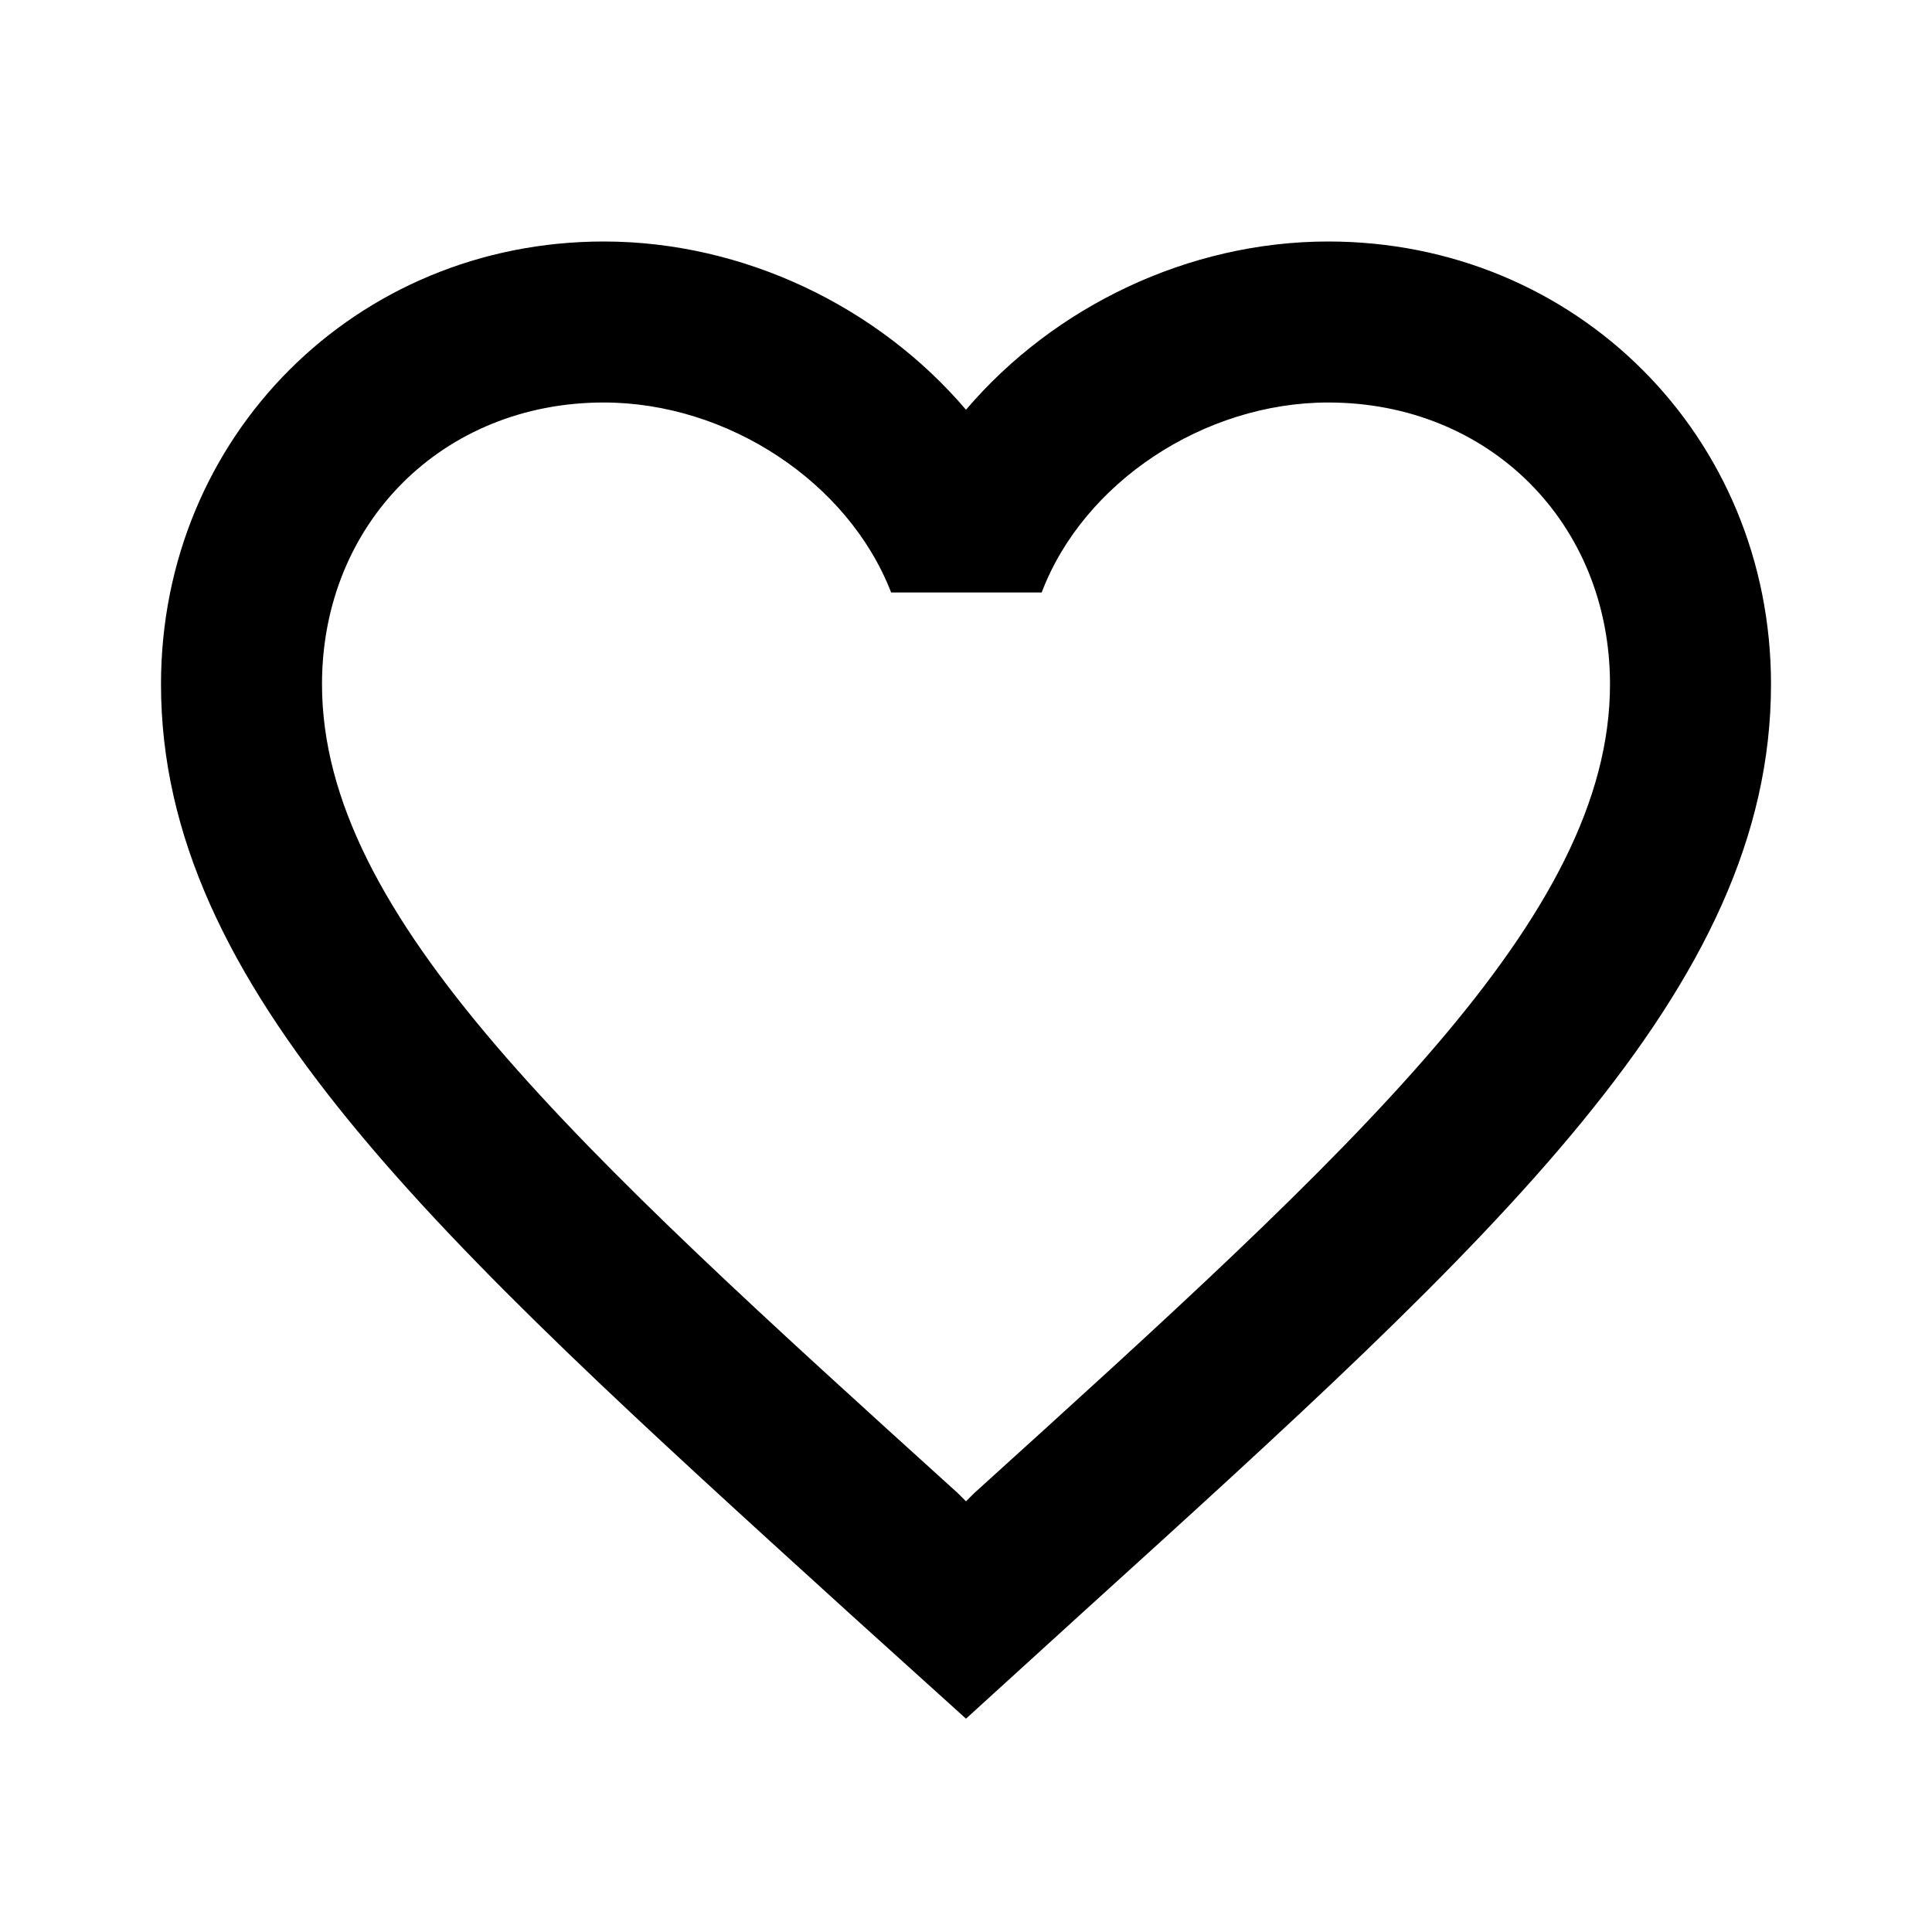
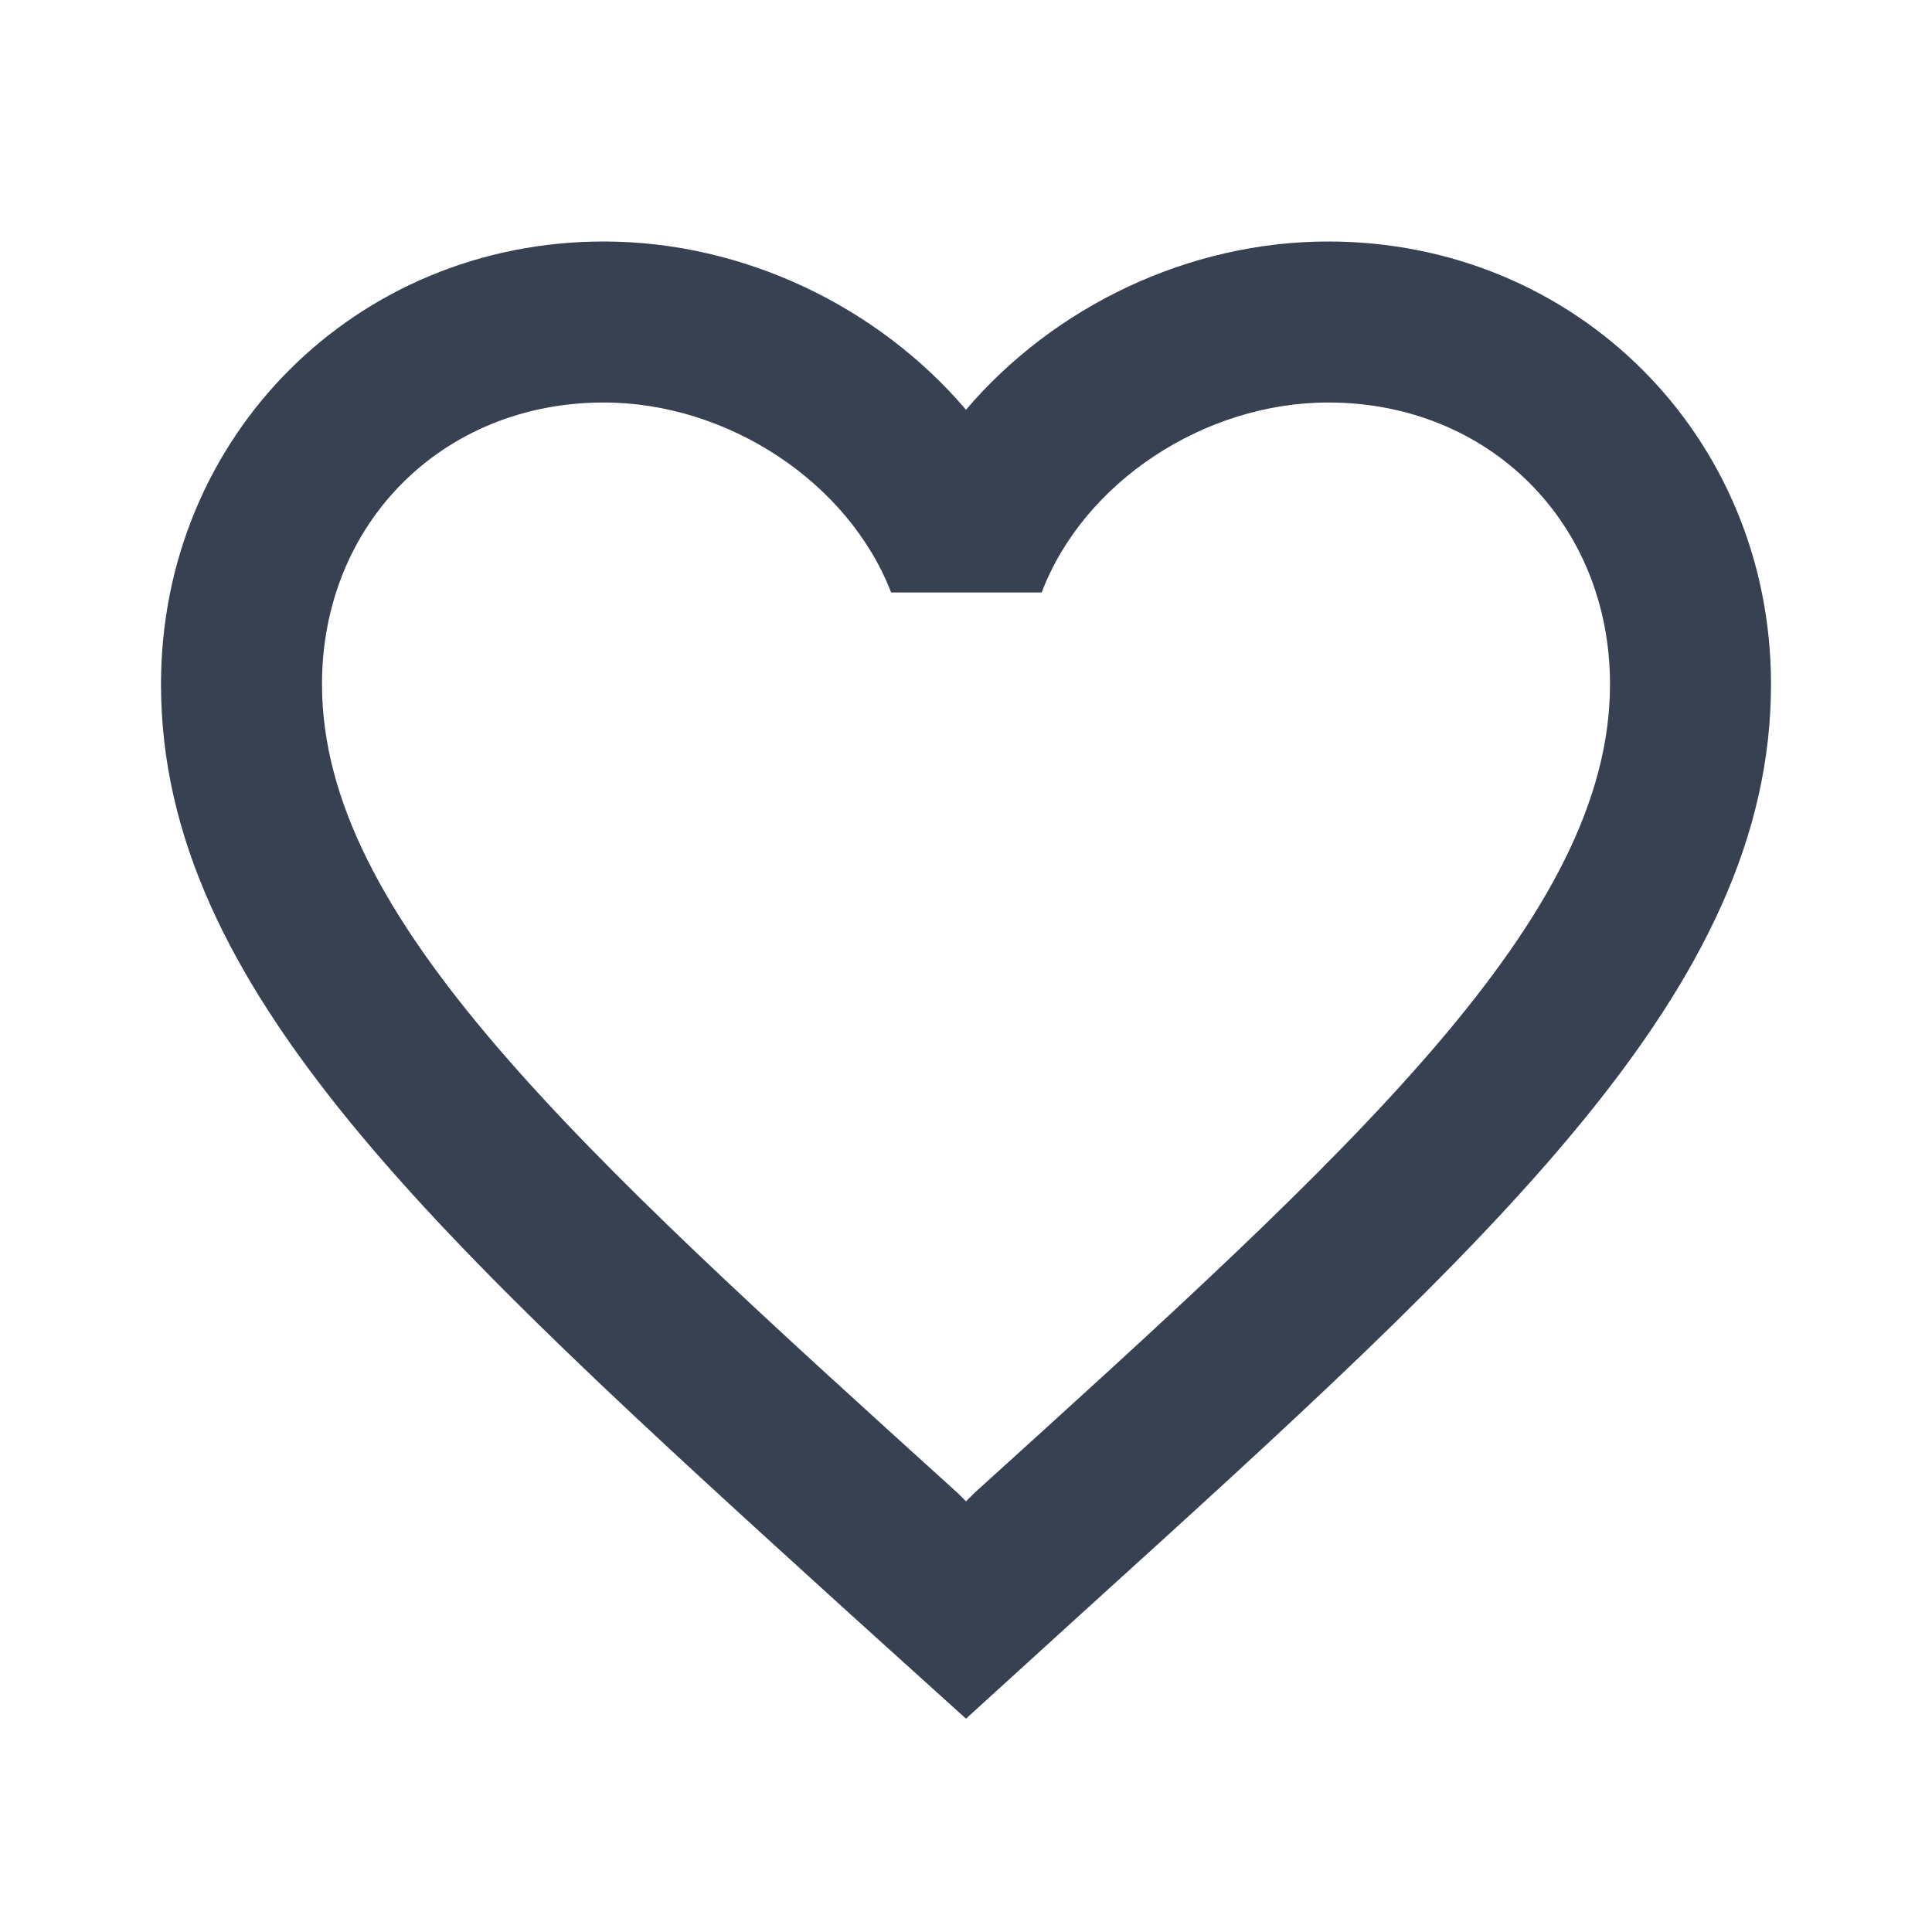
- <svg xmlns="http://www.w3.org/2000/svg" height="24px" viewBox="0 0 24 24" width="24px" fill="#000">
+ <svg xmlns="http://www.w3.org/2000/svg" height="24px" viewBox="0 0 24 24" width="24px" fill="#374151">
  <path d="M0 0h24v24H0z" fill="none" />
  <path d="M16.5 3c-1.74 0-3.41.81-4.5 2.09C10.91 3.81 9.24 3 7.5 3 4.42 3 2 5.42 2 8.5c0 3.78 3.4 6.86 8.55 11.54L12 21.35l1.45-1.32C18.6 15.36 22 12.28 22 8.5 22 5.42 19.58 3 16.5 3zm-4.4 15.55l-.1.1-.1-.1C7.14 14.24 4 11.39 4 8.5 4 6.5 5.5 5 7.5 5c1.54 0 3.04.99 3.57 2.36h1.87C13.46 5.99 14.96 5 16.5 5c2 0 3.5 1.5 3.5 3.5 0 2.89-3.14 5.74-7.9 10.05z" />
</svg>
